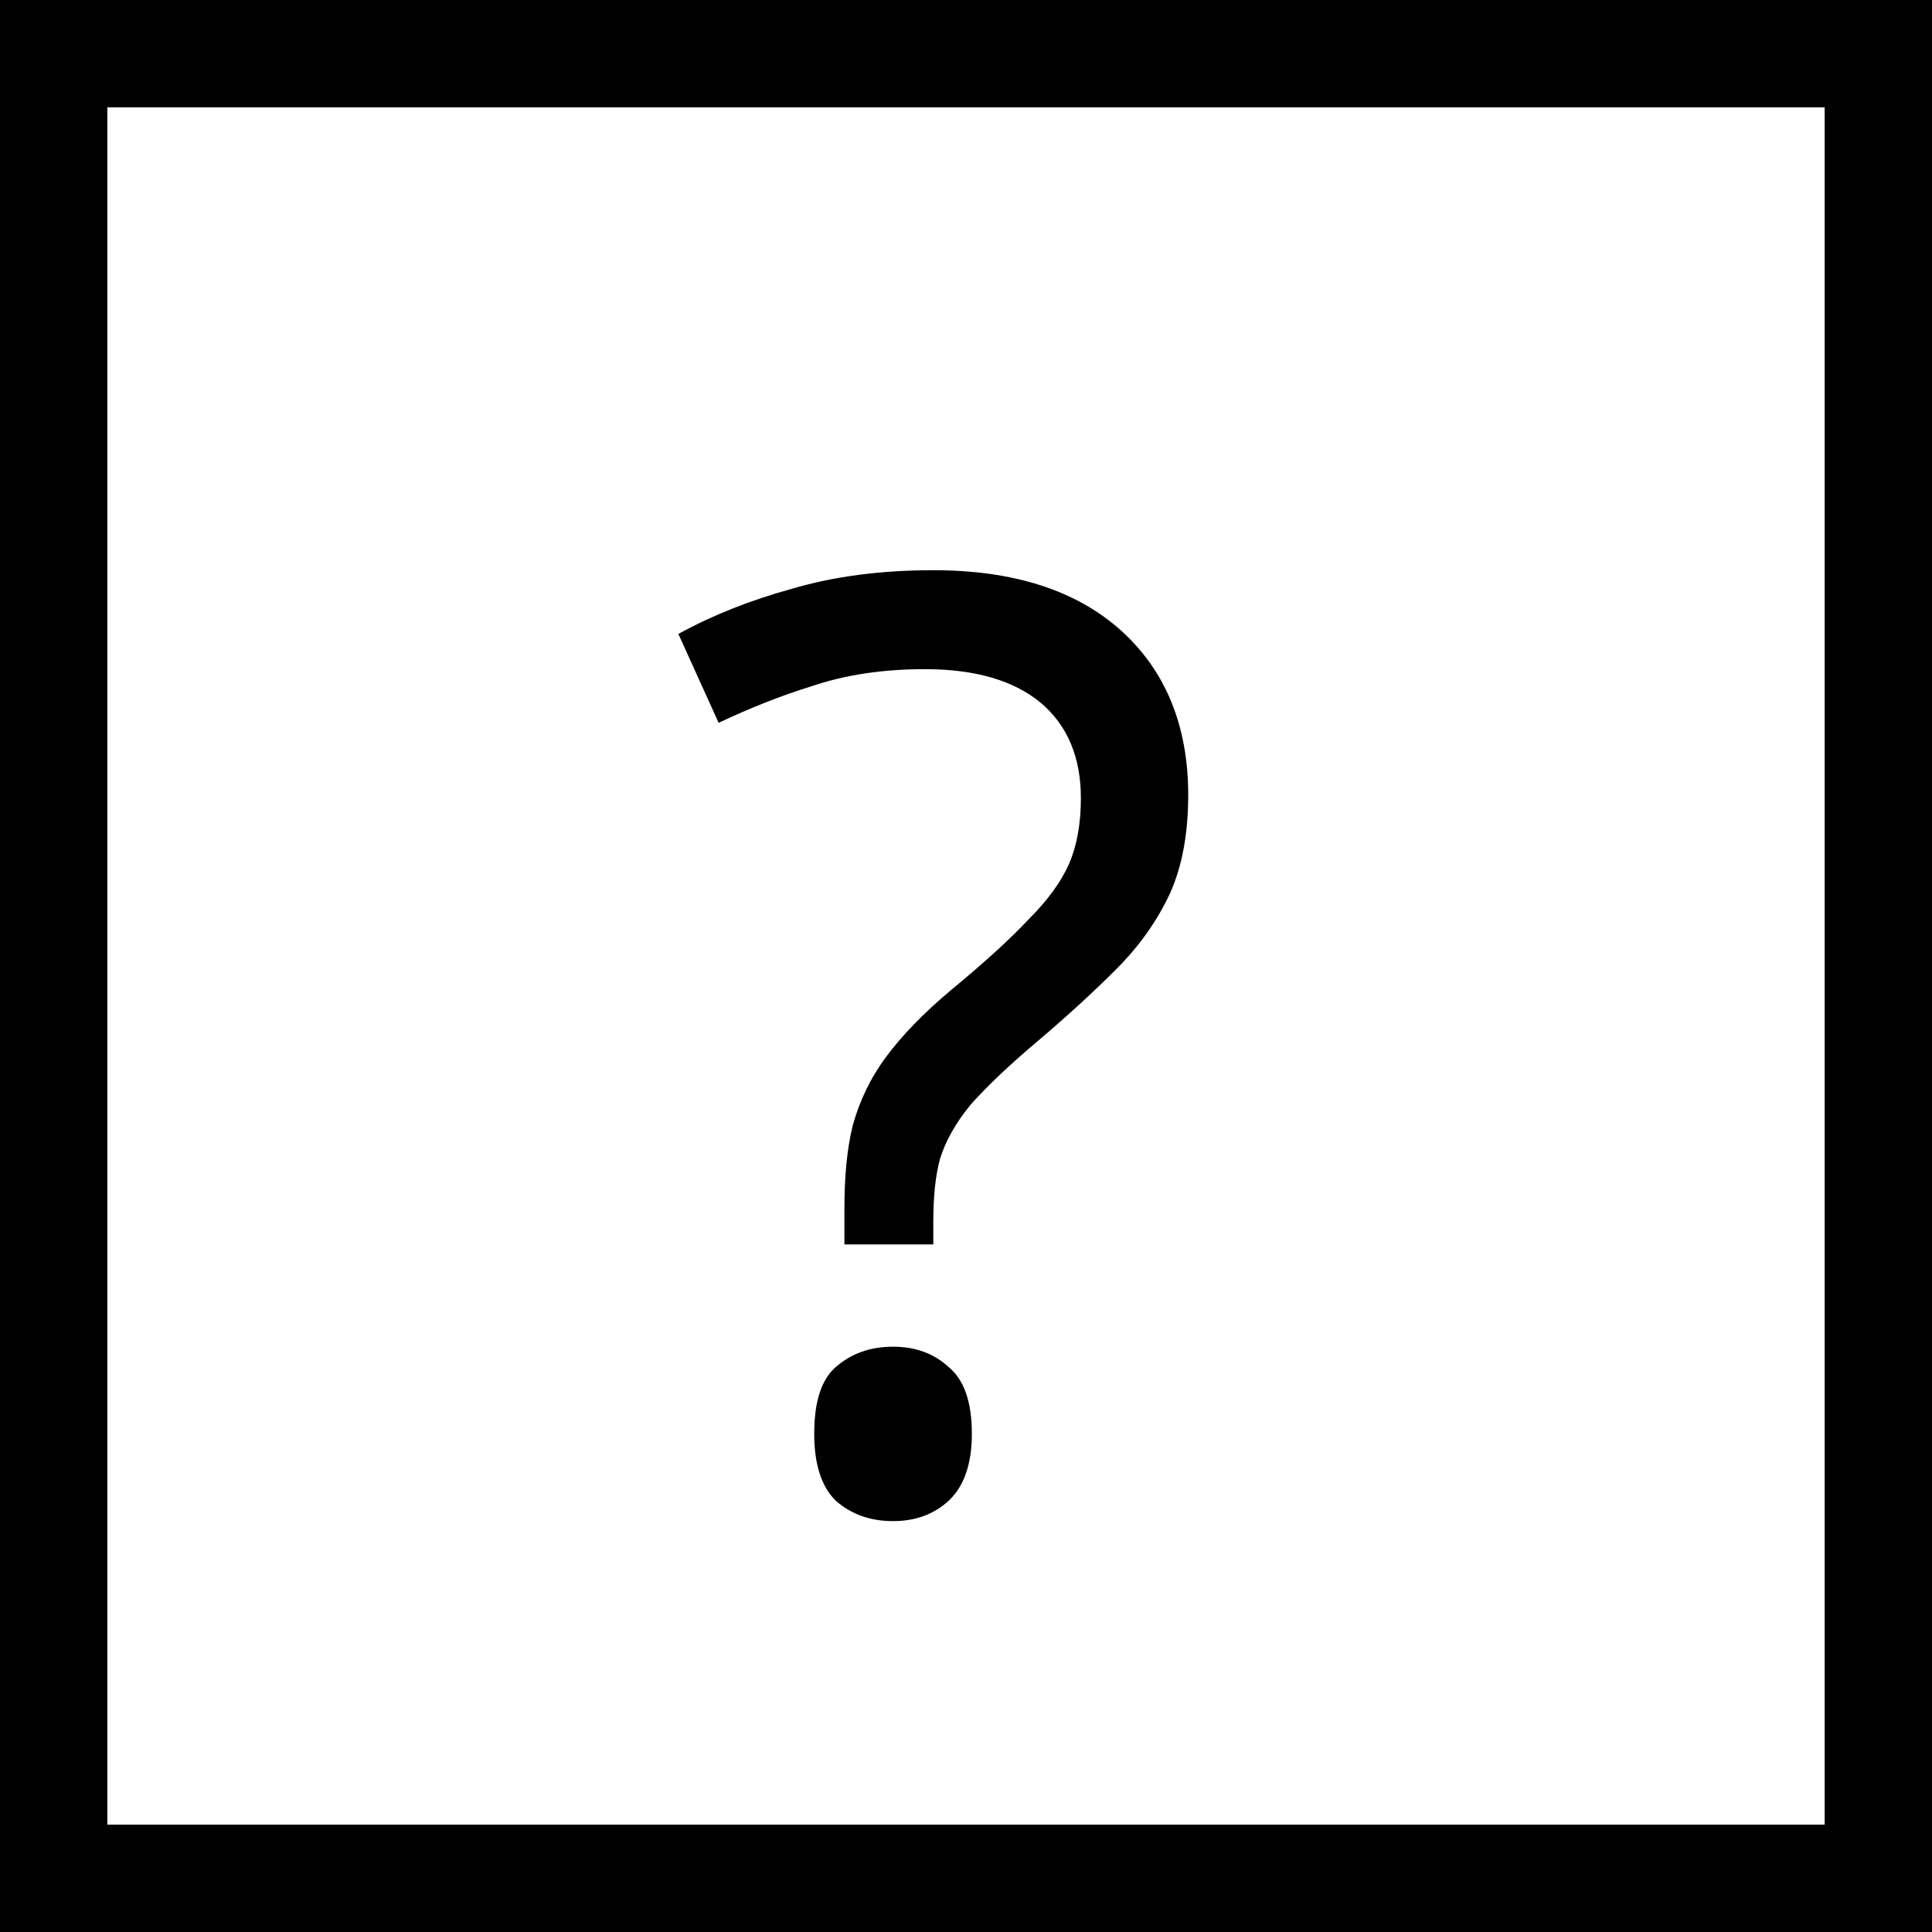
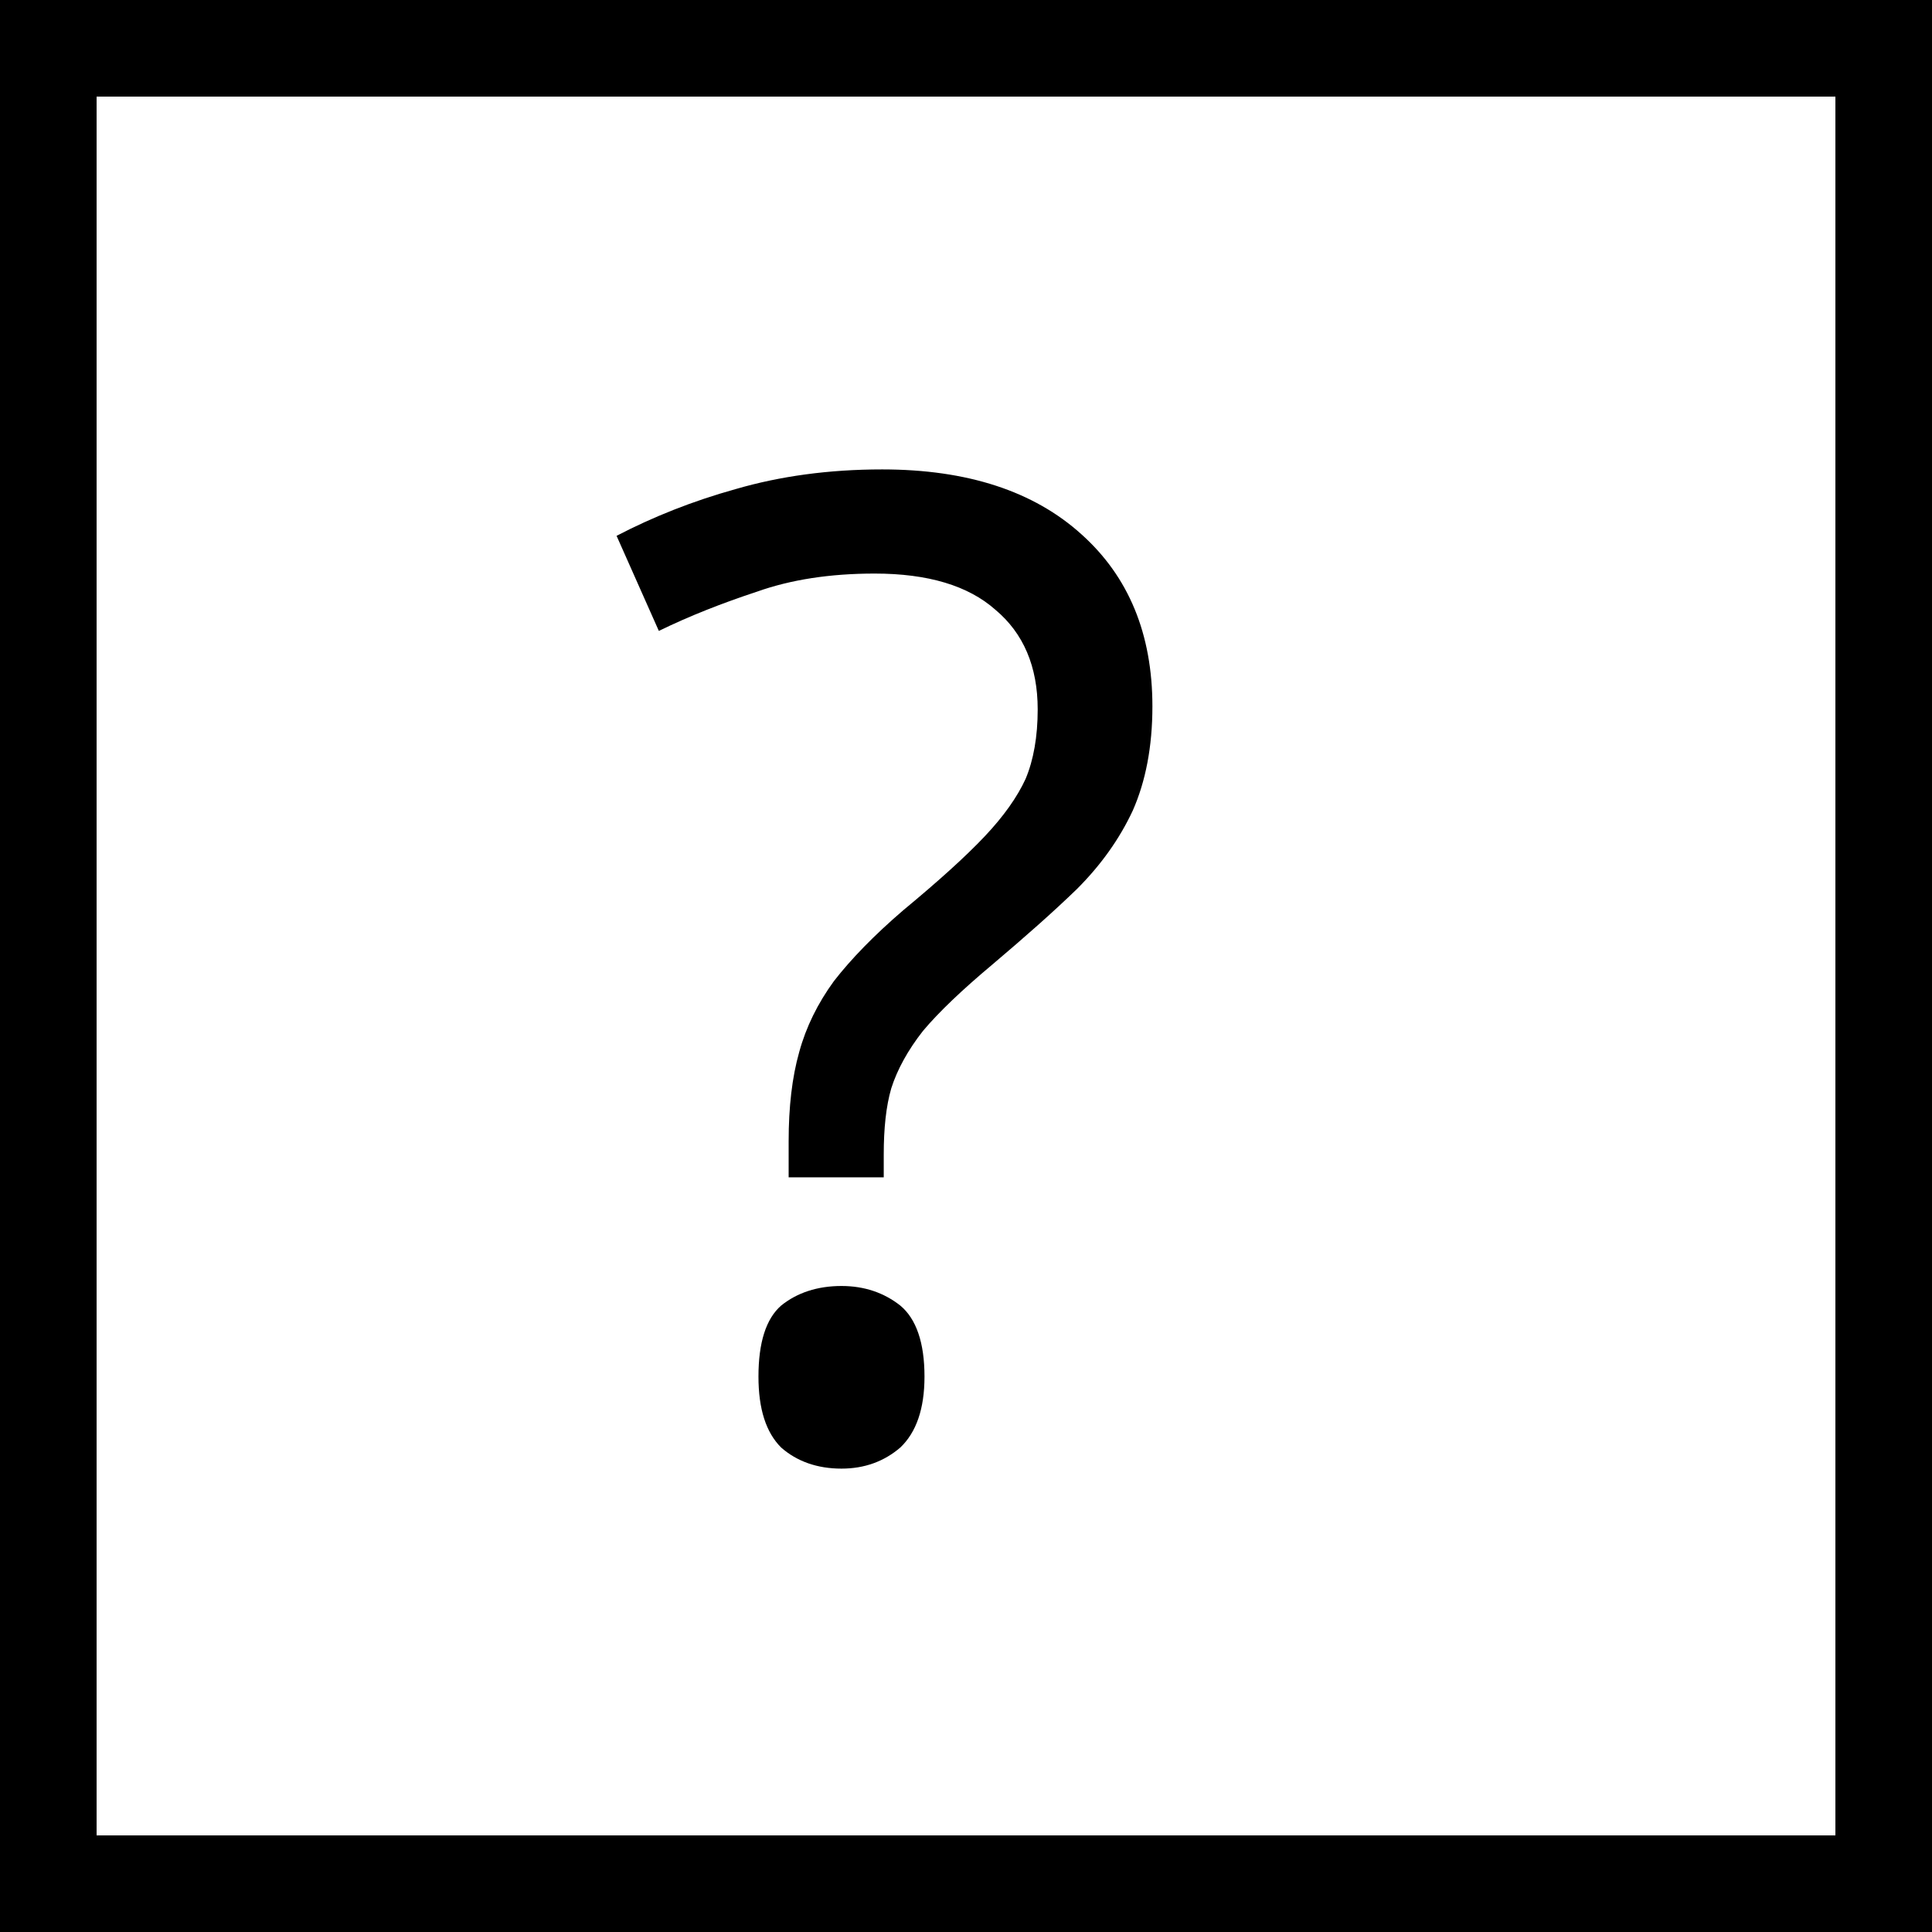
- <svg xmlns="http://www.w3.org/2000/svg" id="tooltip_mo_over" width="18" height="18" viewBox="0 0 18 18">
+ <svg xmlns="http://www.w3.org/2000/svg" id="tooltip_over" width="20" height="20" viewBox="0 0 20 20">
  <g id="_00" data-name="00" fill="#fff" stroke="#000" stroke-width="1">
-     <rect width="18" height="18" stroke="none" />
-     <rect x="0.5" y="0.5" width="17" height="17" fill="none" />
+     <rect width="20" height="20" stroke="none" />
+     <rect x="0.5" y="0.5" width="19" height="19" fill="none" />
  </g>
-   <text id="_" data-name="?" transform="translate(12 14)" font-size="12" font-family="SpoqaHanSansNeo-Medium, Spoqa Han Sans Neo" font-weight="500">
-     <tspan x="-5.82" y="0">?</tspan>
+   <text id="_" data-name="?" transform="translate(13 15)" font-size="14" font-family="SpoqaHanSansNeo-Medium, Spoqa Han Sans Neo" font-weight="500">
+     <tspan x="-6.79" y="0">?</tspan>
  </text>
</svg>
